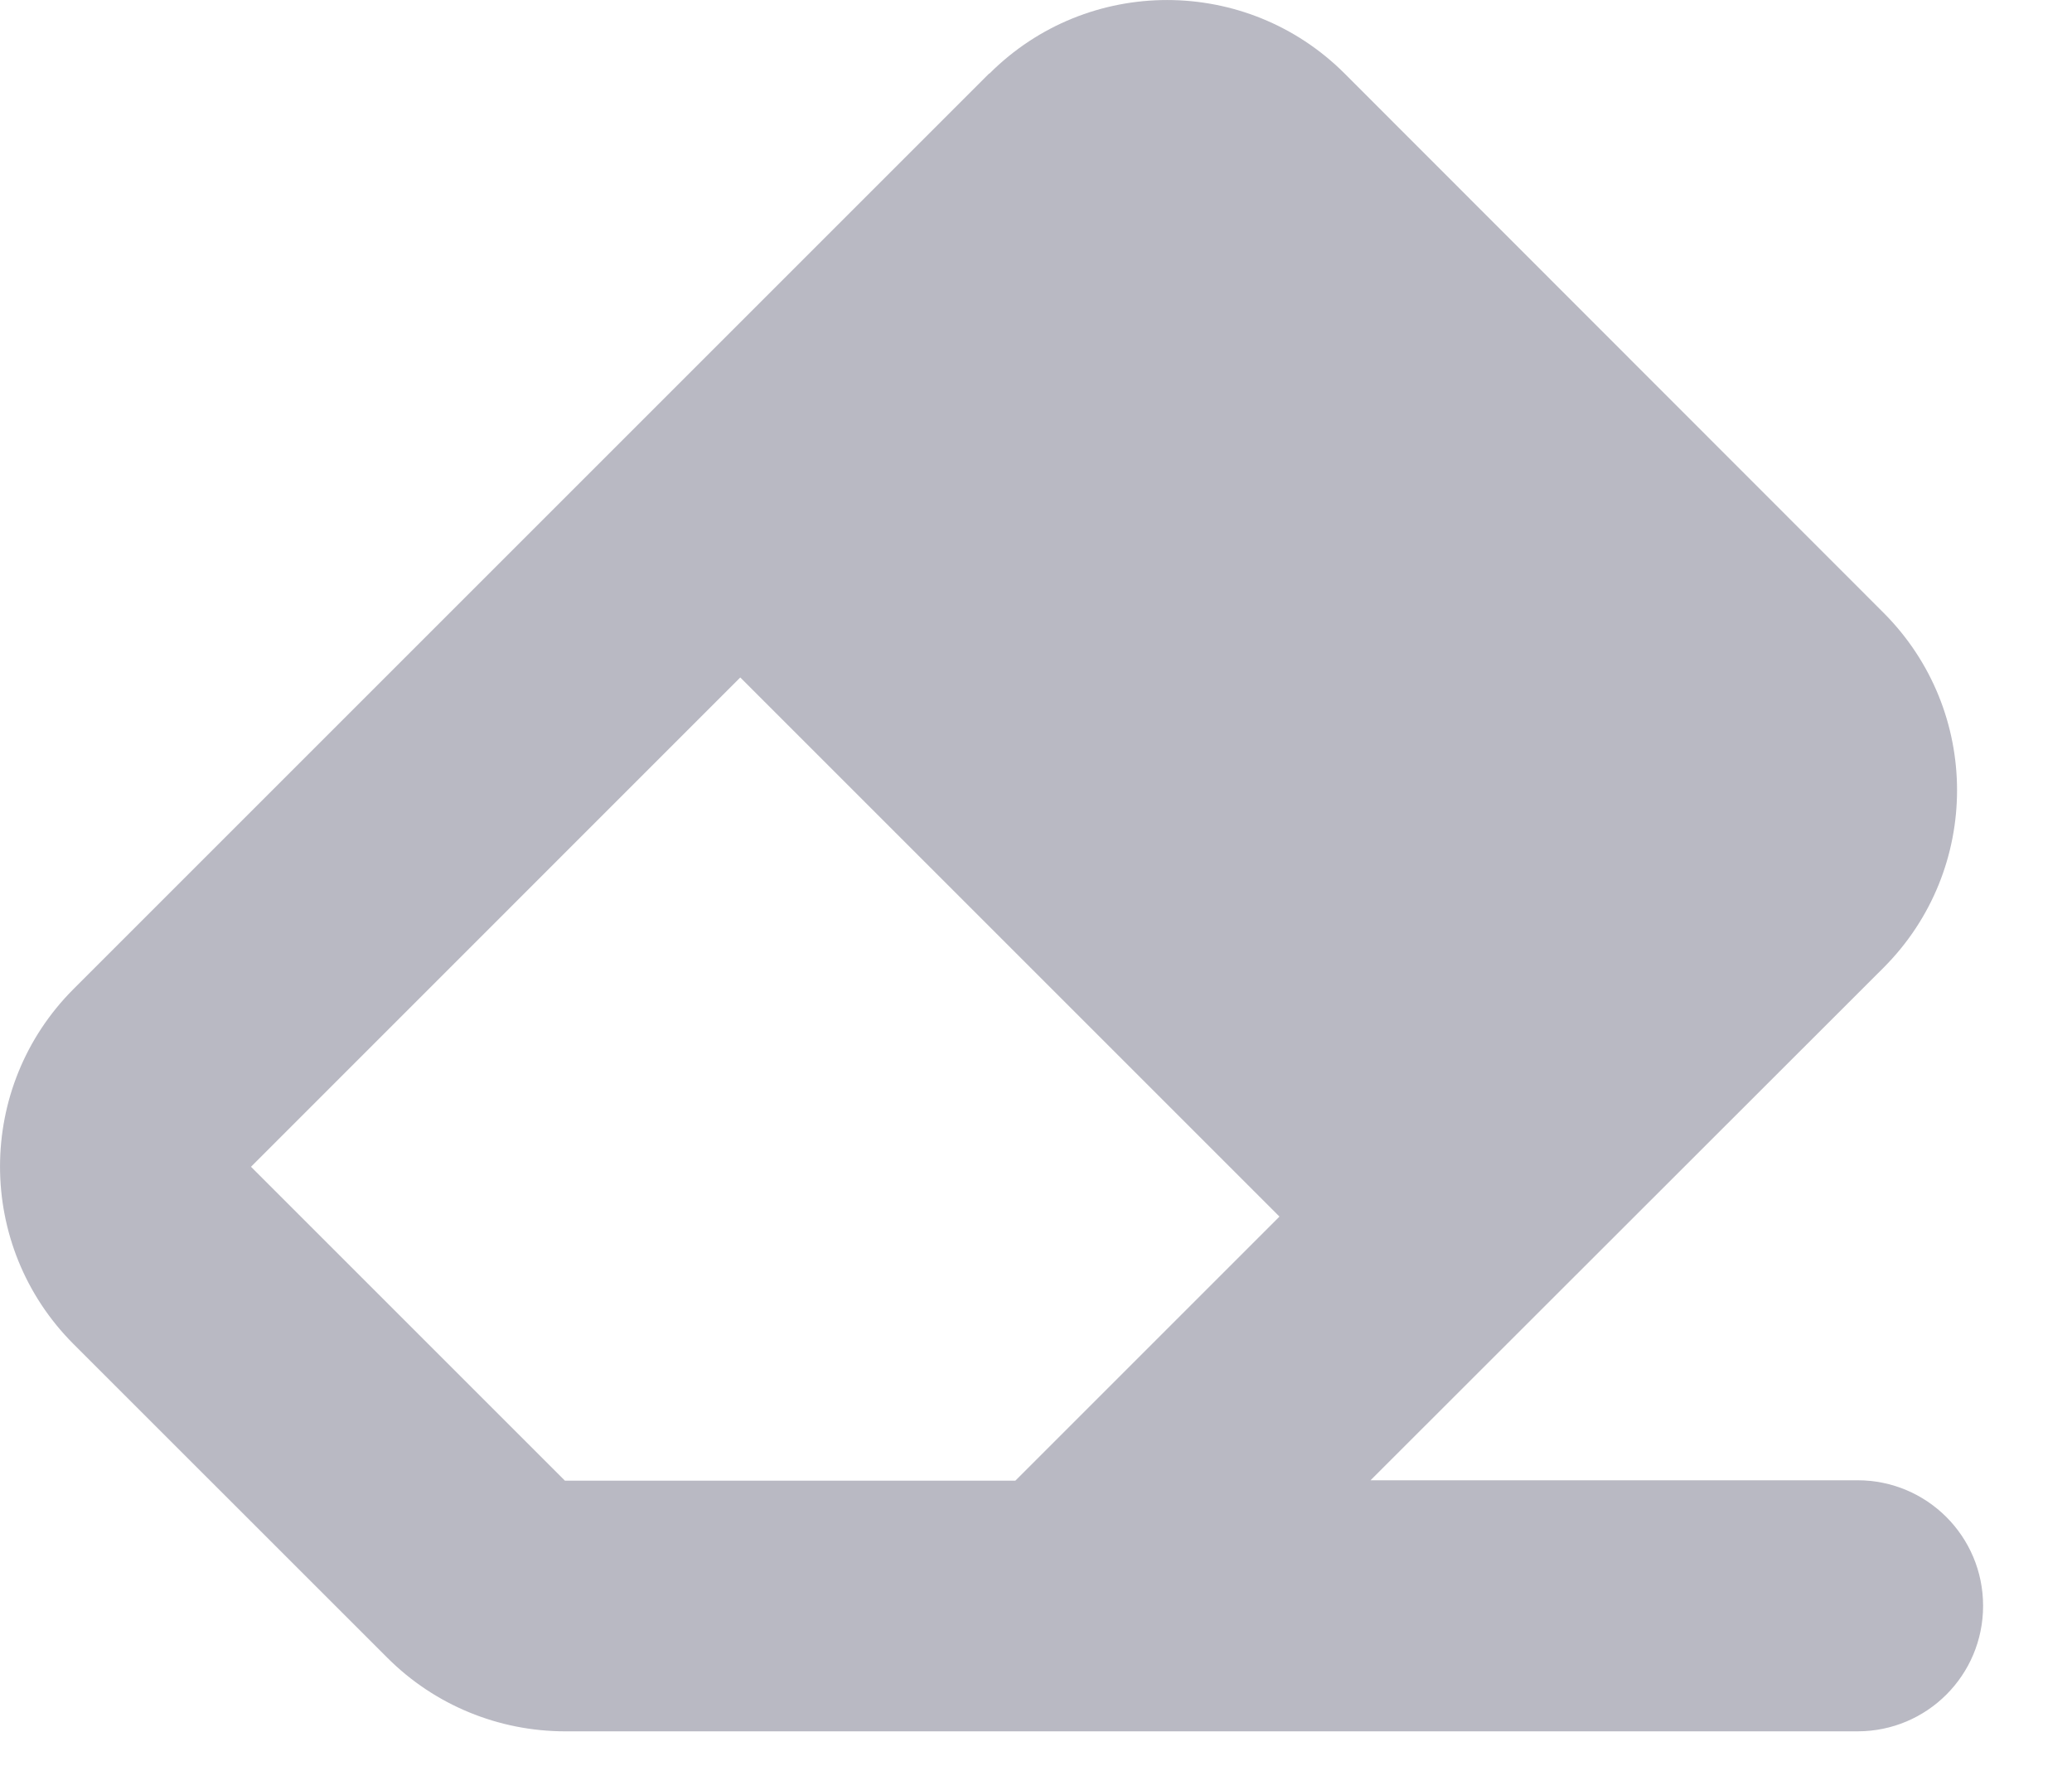
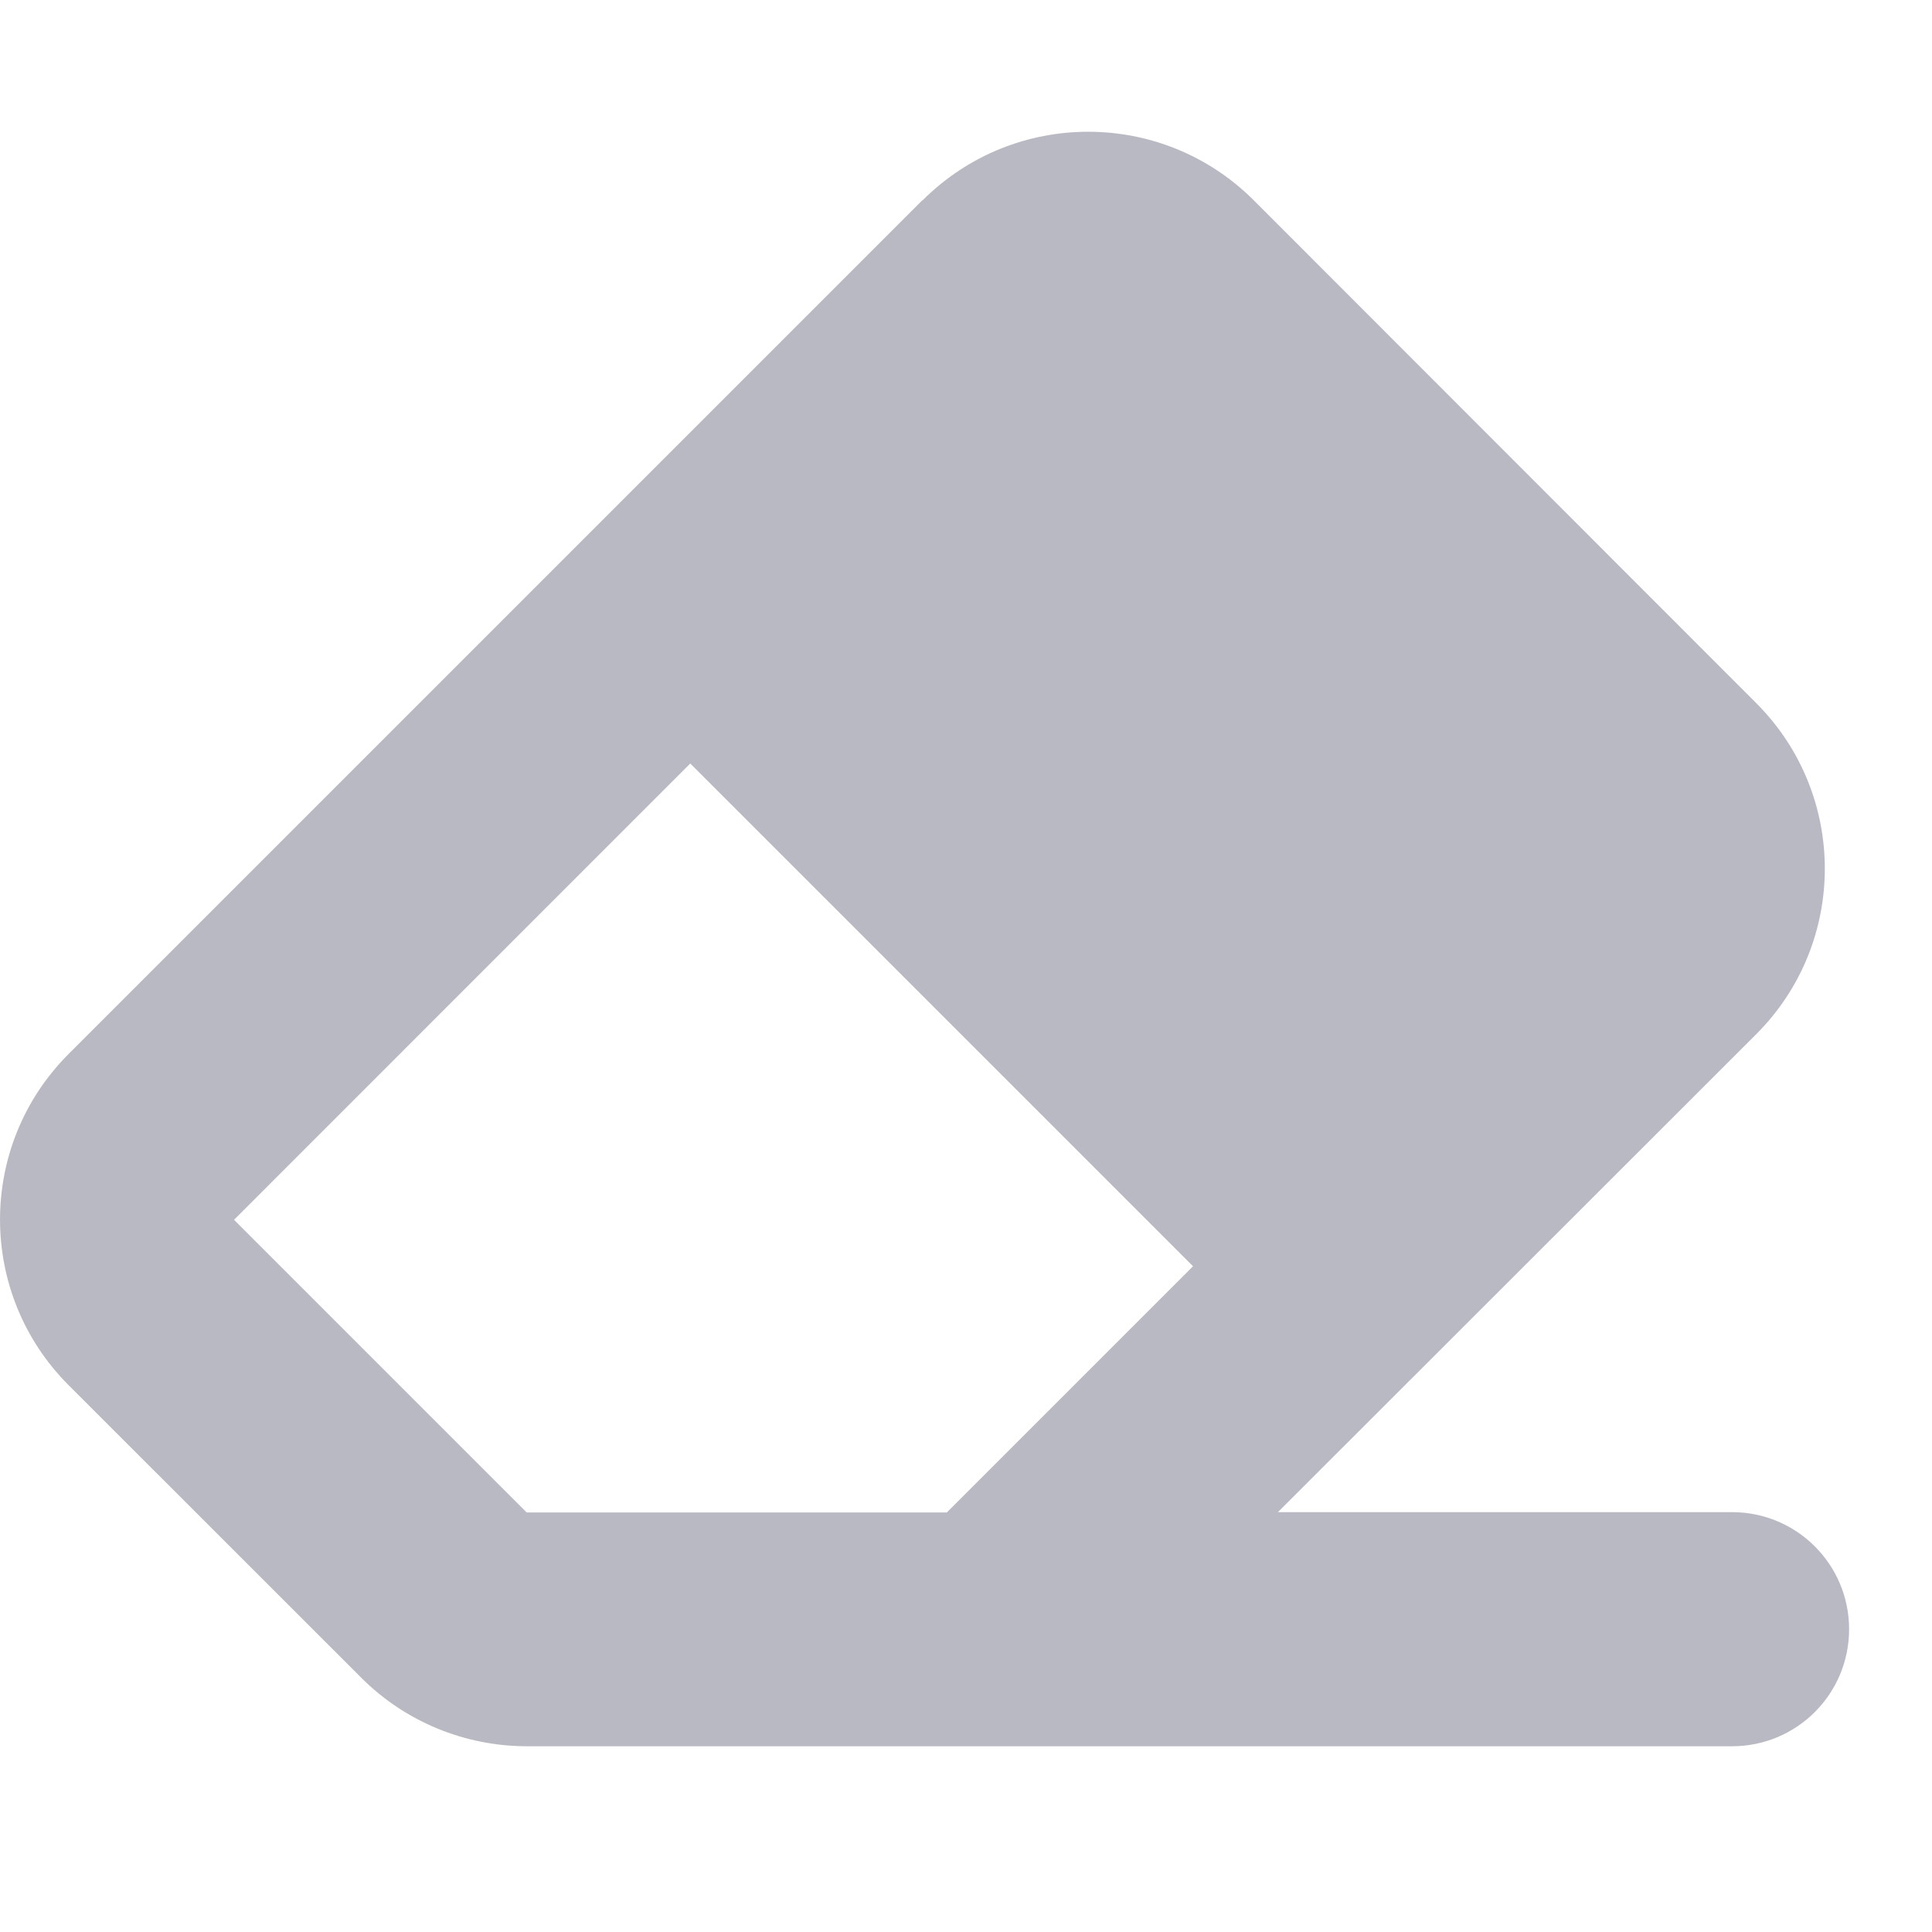
- <svg xmlns="http://www.w3.org/2000/svg" width="22" height="19" viewBox="0 0 22 19" fill="none">
+ <svg xmlns="http://www.w3.org/2000/svg" width="24" height="24" viewBox="0 0 22 19" fill="none">
  <path d="M10.502 0.781L0.781 10.502C-0.26 11.544 -0.26 13.231 0.781 14.273L4.115 17.606C4.615 18.106 5.294 18.385 6.002 18.385H10.39H10.781H19.723C20.46 18.385 21.056 17.79 21.056 17.052C21.056 16.315 20.46 15.719 19.723 15.719H14.552L19.998 10.277C21.04 9.235 21.04 7.548 19.998 6.506L14.277 0.781C13.235 -0.26 11.548 -0.26 10.506 0.781H10.502ZM10.781 15.723H10.39H5.998L2.665 12.39L7.86 7.194L13.585 12.919L10.781 15.723Z" fill="#B9B9C3" />
</svg>
